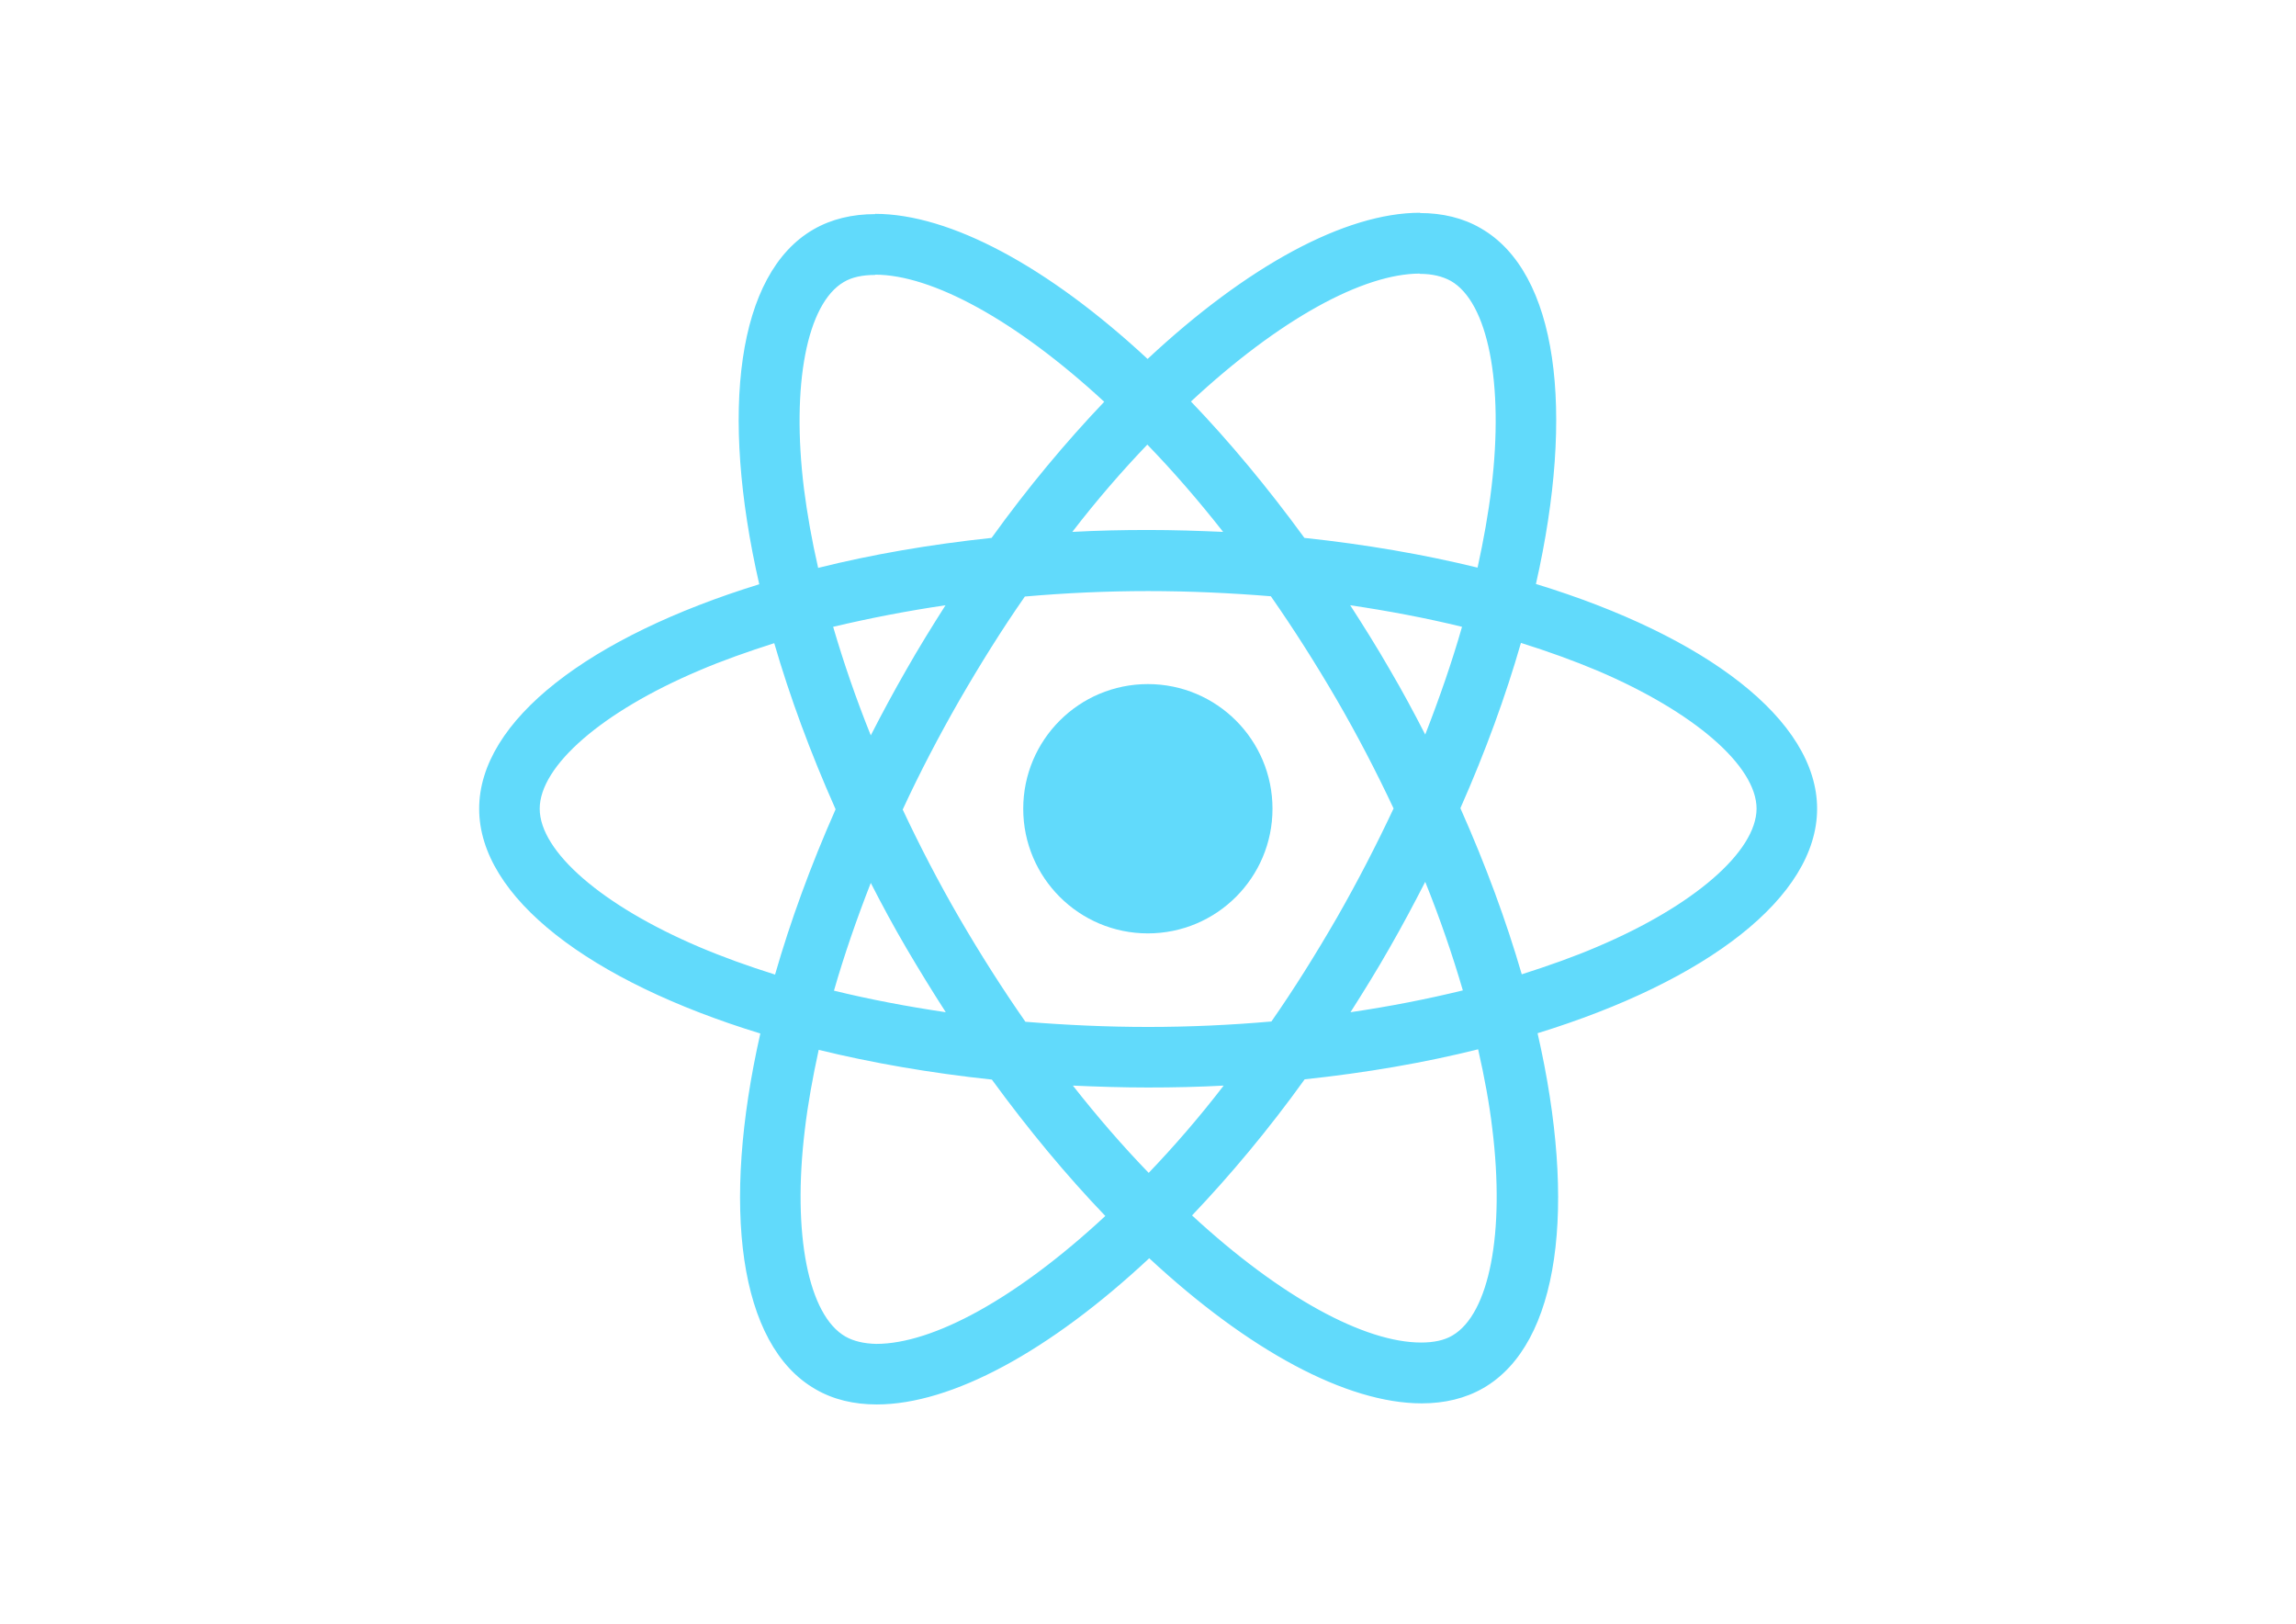
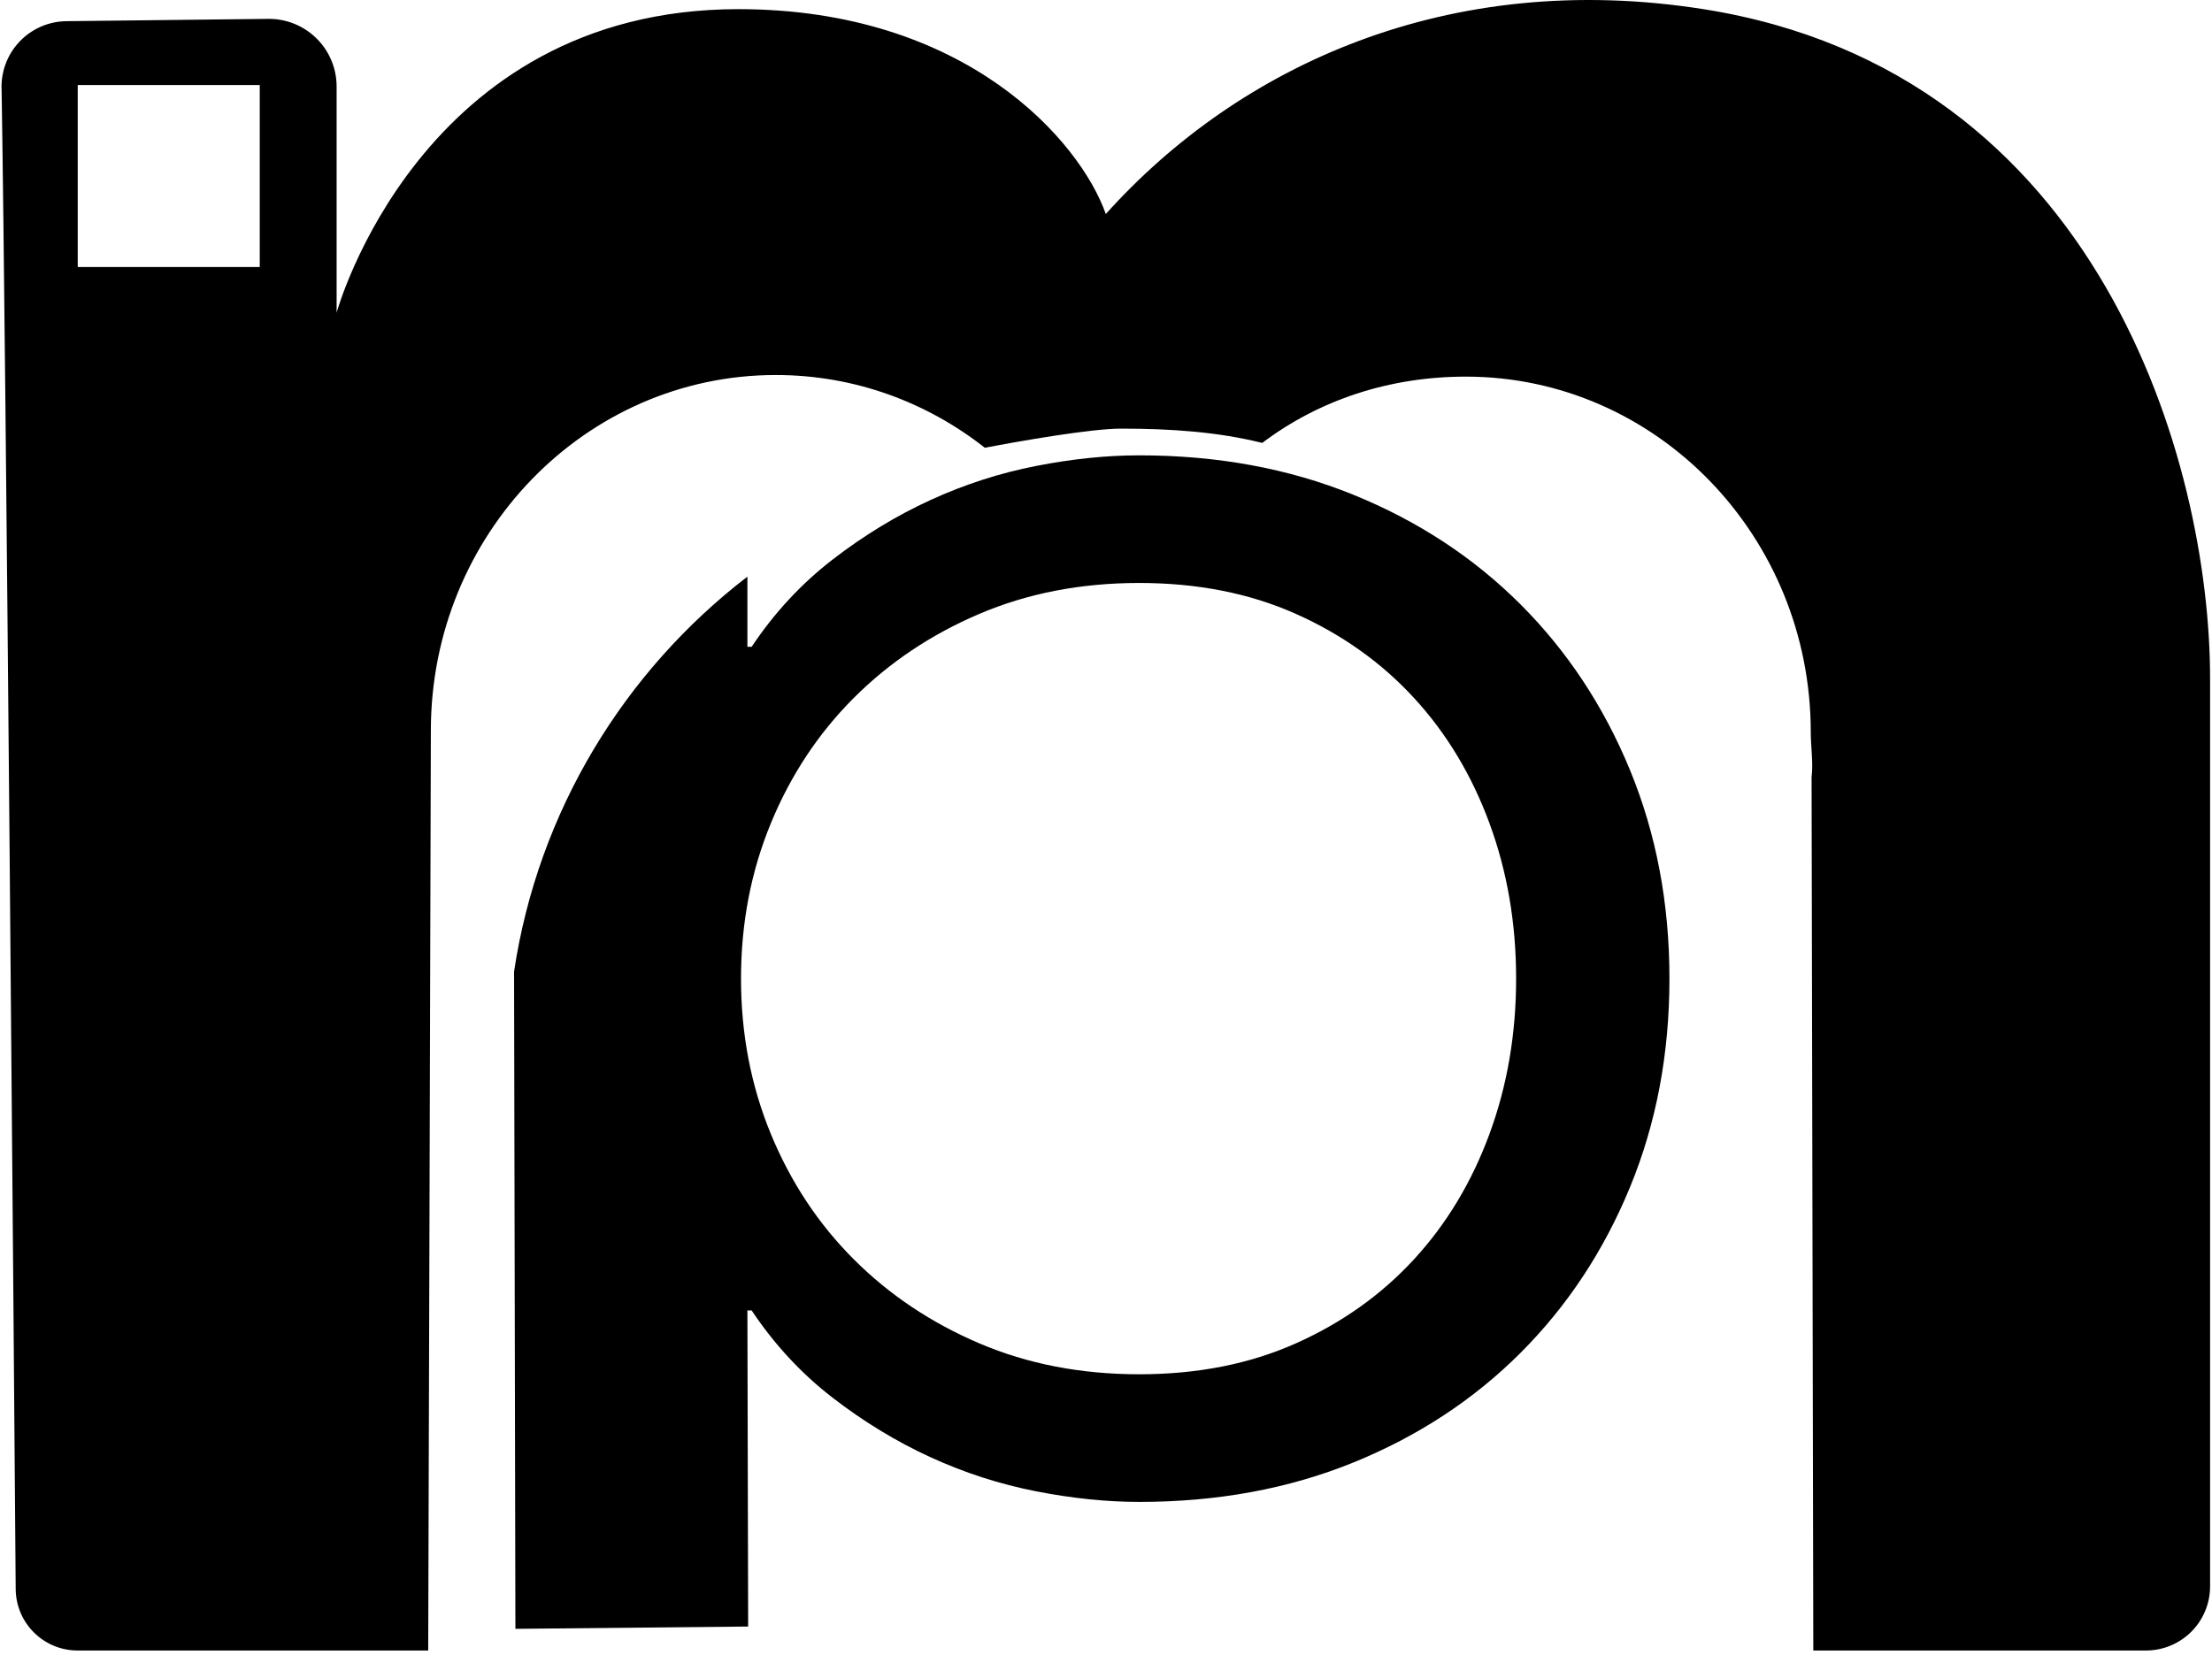
- <svg xmlns="http://www.w3.org/2000/svg" viewBox="0 0 841.9 595.3">
-   <g fill="#61DAFB">
-     <path d="M666.3 296.5c0-32.5-40.7-63.3-103.1-82.4 14.4-63.6 8-114.2-20.2-130.4-6.5-3.8-14.1-5.6-22.4-5.6v22.3c4.6 0 8.3.9 11.4 2.6 13.6 7.8 19.5 37.5 14.9 75.7-1.1 9.4-2.9 19.3-5.1 29.4-19.6-4.8-41-8.5-63.5-10.9-13.5-18.5-27.5-35.3-41.6-50 32.6-30.3 63.2-46.9 84-46.9V78c-27.5 0-63.5 19.6-99.9 53.6-36.4-33.8-72.4-53.2-99.9-53.2v22.3c20.7 0 51.4 16.5 84 46.6-14 14.7-28 31.4-41.3 49.9-22.6 2.4-44 6.1-63.6 11-2.3-10-4-19.7-5.2-29-4.7-38.2 1.1-67.9 14.6-75.8 3-1.8 6.9-2.6 11.5-2.6V78.5c-8.4 0-16 1.8-22.6 5.6-28.1 16.2-34.4 66.7-19.9 130.1-62.2 19.2-102.7 49.9-102.7 82.3 0 32.5 40.7 63.3 103.1 82.4-14.4 63.6-8 114.2 20.2 130.4 6.5 3.8 14.1 5.6 22.5 5.6 27.5 0 63.5-19.6 99.9-53.6 36.4 33.8 72.4 53.2 99.9 53.2 8.4 0 16-1.8 22.6-5.6 28.1-16.2 34.4-66.7 19.9-130.1 62-19.1 102.5-49.9 102.5-82.3zm-130.2-66.7c-3.7 12.9-8.3 26.2-13.5 39.5-4.1-8-8.4-16-13.1-24-4.6-8-9.5-15.8-14.4-23.4 14.2 2.1 27.9 4.7 41 7.9zm-45.8 106.5c-7.8 13.5-15.8 26.3-24.1 38.2-14.9 1.3-30 2-45.2 2-15.1 0-30.2-.7-45-1.9-8.3-11.9-16.4-24.6-24.2-38-7.6-13.1-14.5-26.4-20.8-39.8 6.2-13.4 13.2-26.8 20.7-39.9 7.8-13.5 15.8-26.3 24.1-38.2 14.9-1.3 30-2 45.2-2 15.1 0 30.2.7 45 1.9 8.3 11.9 16.4 24.6 24.2 38 7.6 13.1 14.5 26.4 20.8 39.8-6.3 13.4-13.2 26.8-20.7 39.9zm32.3-13c5.4 13.4 10 26.8 13.8 39.8-13.1 3.2-26.9 5.9-41.2 8 4.9-7.7 9.8-15.6 14.4-23.7 4.6-8 8.9-16.1 13-24.1zM421.2 430c-9.3-9.6-18.6-20.3-27.8-32 9 .4 18.2.7 27.5.7 9.4 0 18.7-.2 27.8-.7-9 11.7-18.3 22.4-27.5 32zm-74.4-58.9c-14.2-2.1-27.9-4.7-41-7.9 3.7-12.9 8.3-26.2 13.5-39.5 4.1 8 8.4 16 13.1 24 4.7 8 9.5 15.8 14.4 23.4zM420.7 163c9.3 9.6 18.6 20.3 27.8 32-9-.4-18.2-.7-27.5-.7-9.4 0-18.7.2-27.8.7 9-11.7 18.3-22.4 27.5-32zm-74 58.9c-4.9 7.7-9.8 15.6-14.4 23.7-4.6 8-8.9 16-13 24-5.4-13.4-10-26.8-13.8-39.8 13.1-3.1 26.9-5.8 41.2-7.9zm-90.5 125.2c-35.4-15.1-58.3-34.9-58.3-50.6 0-15.7 22.9-35.6 58.3-50.6 8.6-3.7 18-7 27.7-10.1 5.7 19.6 13.2 40 22.5 60.9-9.2 20.8-16.6 41.1-22.2 60.6-9.9-3.1-19.3-6.5-28-10.2zM310 490c-13.6-7.8-19.5-37.5-14.9-75.7 1.1-9.4 2.9-19.3 5.1-29.4 19.6 4.8 41 8.5 63.5 10.9 13.5 18.5 27.5 35.3 41.6 50-32.6 30.3-63.2 46.9-84 46.9-4.5-.1-8.3-1-11.3-2.7zm237.2-76.2c4.7 38.2-1.1 67.9-14.6 75.8-3 1.8-6.9 2.6-11.5 2.6-20.7 0-51.4-16.5-84-46.6 14-14.7 28-31.4 41.3-49.9 22.6-2.4 44-6.1 63.6-11 2.3 10.1 4.1 19.8 5.2 29.1zm38.5-66.7c-8.6 3.7-18 7-27.7 10.1-5.7-19.6-13.2-40-22.5-60.9 9.2-20.8 16.6-41.1 22.2-60.6 9.9 3.1 19.3 6.5 28.1 10.2 35.4 15.1 58.3 34.9 58.3 50.6-.1 15.7-23 35.6-58.4 50.6zM320.8 78.4z" />
-     <circle cx="420.9" cy="296.5" r="45.7" />
-     <path d="M520.5 78.1z" />
+ <svg xmlns="http://www.w3.org/2000/svg" width="100%" height="100%" viewBox="0 0 298 223" version="1.1" xml:space="preserve" style="fill-rule:evenodd;clip-rule:evenodd;stroke-linejoin:round;stroke-miterlimit:2;">
+   <g id="first-proposal">
+     <path d="M170.048,59.687c-5.967,-1.489 -12.306,-1.927 -19.016,-1.927c-4.066,0 -13.586,1.667 -18.354,2.581c-7.816,-6.151 -17.578,-9.806 -28.16,-9.806c-25.649,-0 -46.473,21.469 -46.473,47.914c0,4.509 -0.358,123.969 -0.358,123.969l-47.23,-0c-4.58,-0 -8.303,-3.691 -8.343,-8.27c-0.266,-34.314 -1.3,-165.386 -1.895,-201.943c-0.14,-2.411 0.712,-4.775 2.36,-6.542c1.648,-1.766 3.947,-2.781 6.362,-2.809c7.859,-0.091 19.248,-0.221 27.189,-0.311c2.435,-0.028 4.781,0.92 6.513,2.632c1.732,1.713 2.706,4.047 2.706,6.483l0,30.477c0,0 11.201,-40.902 54.123,-40.902c30.651,-0 46.019,17.75 49.503,27.606c17.989,-20.033 46.199,-33.018 80.508,-27.606c53.476,8.435 68.259,61.272 68.259,90.183l0,122.362c0,2.291 -0.91,4.489 -2.53,6.109c-1.621,1.621 -3.818,2.531 -6.11,2.531l-44.814,-0l-0.232,-117.681c0.244,-1.99 -0.11,-4.015 -0.11,-6.07c-0,-26.444 -20.824,-47.914 -46.473,-47.914c-10.254,0 -19.737,3.126 -27.425,8.934Zm-135.055,-48.23l-24.522,0l0,24.522l24.522,0l0,-24.522Z" style="fill-rule:nonzero;" />
+     <path d="M69.255,130.921c3.245,-21.603 14.862,-40.479 31.435,-53.214l-0,9.452l0.573,-0c3.06,-4.587 6.694,-8.504 10.902,-11.753c4.207,-3.249 8.606,-5.924 13.196,-8.026c4.59,-2.102 9.323,-3.631 14.2,-4.586c4.877,-0.956 9.515,-1.434 13.913,-1.434c10.519,0 20.129,1.768 28.831,5.303c8.702,3.536 16.208,8.457 22.52,14.763c6.311,6.306 11.236,13.759 14.774,22.359c3.538,8.599 5.307,17.963 5.307,28.092c-0,10.128 -1.769,19.492 -5.307,28.091c-3.538,8.6 -8.463,16.053 -14.774,22.359c-6.312,6.307 -13.818,11.227 -22.52,14.763c-8.702,3.535 -18.312,5.303 -28.831,5.303c-4.398,-0 -9.036,-0.478 -13.913,-1.433c-4.877,-0.956 -9.61,-2.485 -14.2,-4.587c-4.59,-2.102 -8.989,-4.777 -13.196,-8.026c-4.208,-3.249 -7.842,-7.166 -10.902,-11.753l-0.573,0l0.101,42.594l-31.356,0.31l-0.18,-88.577Zm134.996,0.956c-0,-7.453 -1.195,-14.429 -3.586,-20.926c-2.391,-6.497 -5.785,-12.135 -10.184,-16.912c-4.399,-4.778 -9.706,-8.552 -15.921,-11.323c-6.216,-2.771 -13.244,-4.157 -21.086,-4.157c-7.841,0 -15.013,1.386 -21.515,4.157c-6.503,2.771 -12.145,6.545 -16.926,11.323c-4.781,4.777 -8.51,10.415 -11.188,16.912c-2.677,6.497 -4.016,13.473 -4.016,20.926c-0,7.453 1.339,14.428 4.016,20.925c2.678,6.498 6.407,12.135 11.188,16.913c4.781,4.777 10.423,8.551 16.926,11.322c6.502,2.771 13.674,4.157 21.515,4.157c7.842,-0 14.87,-1.386 21.086,-4.157c6.215,-2.771 11.522,-6.545 15.921,-11.322c4.399,-4.778 7.793,-10.415 10.184,-16.913c2.391,-6.497 3.586,-13.472 3.586,-20.925Z" style="fill-rule:nonzero;" />
  </g>
</svg>
